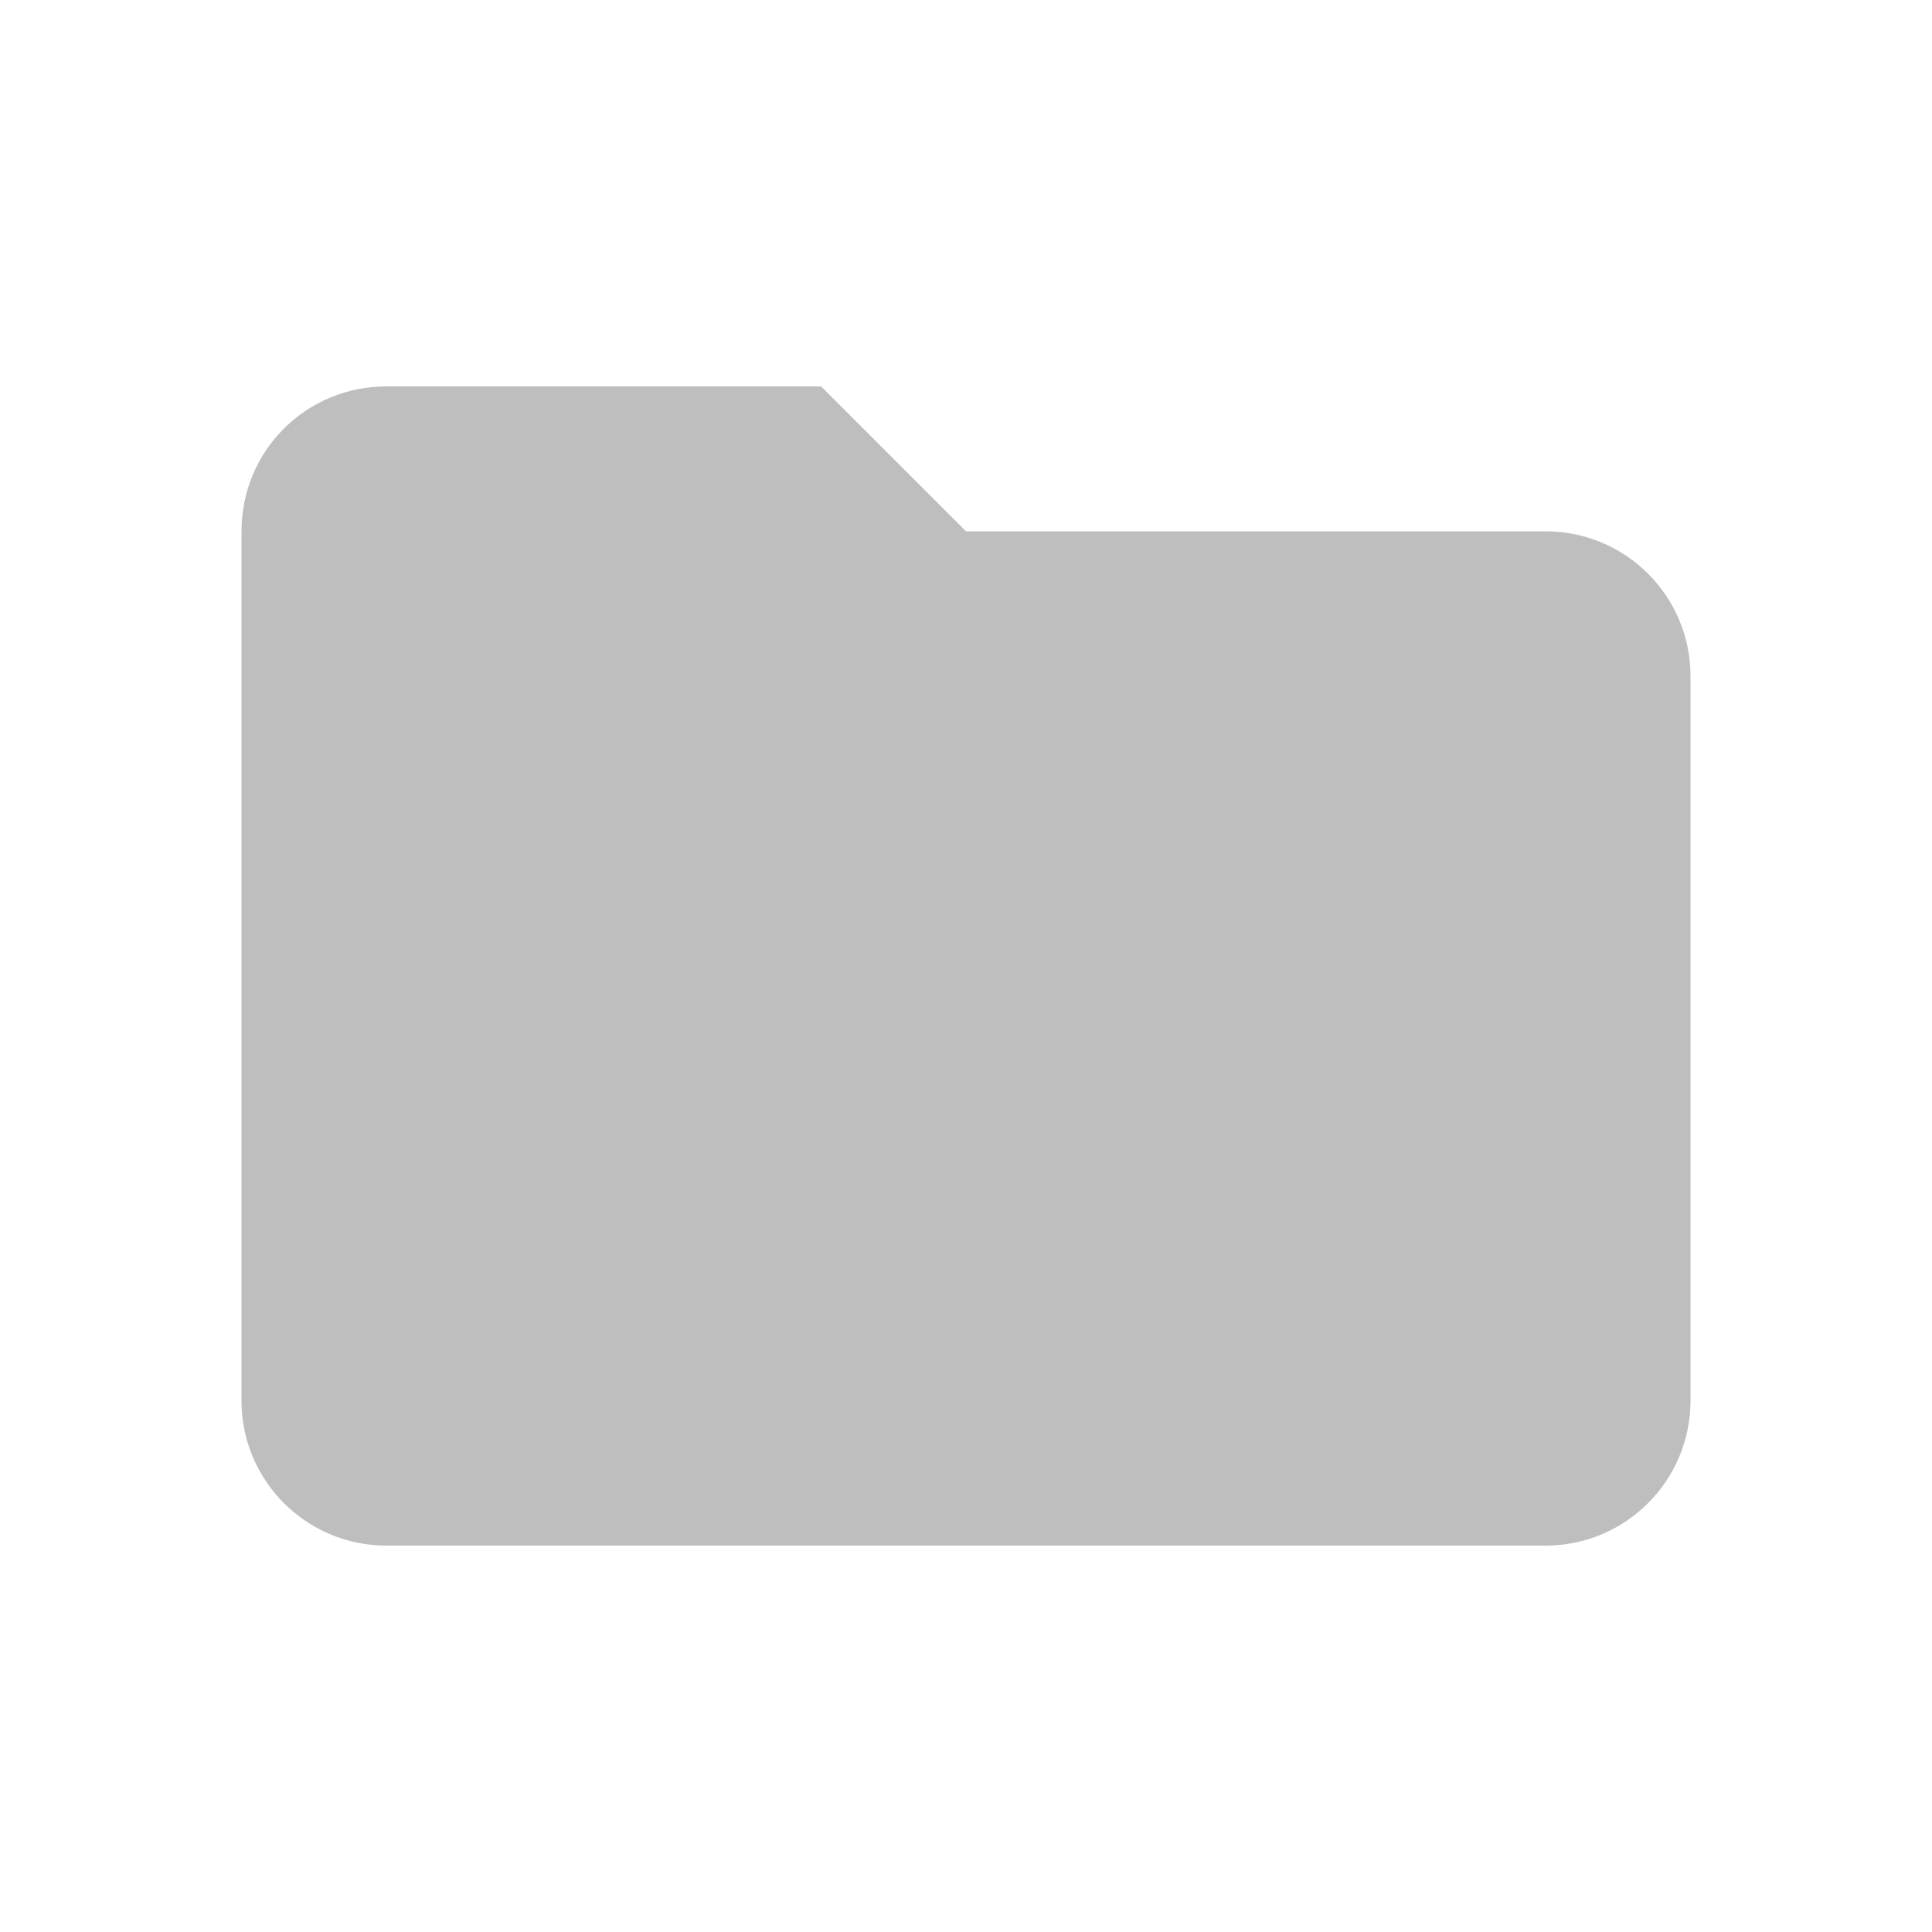
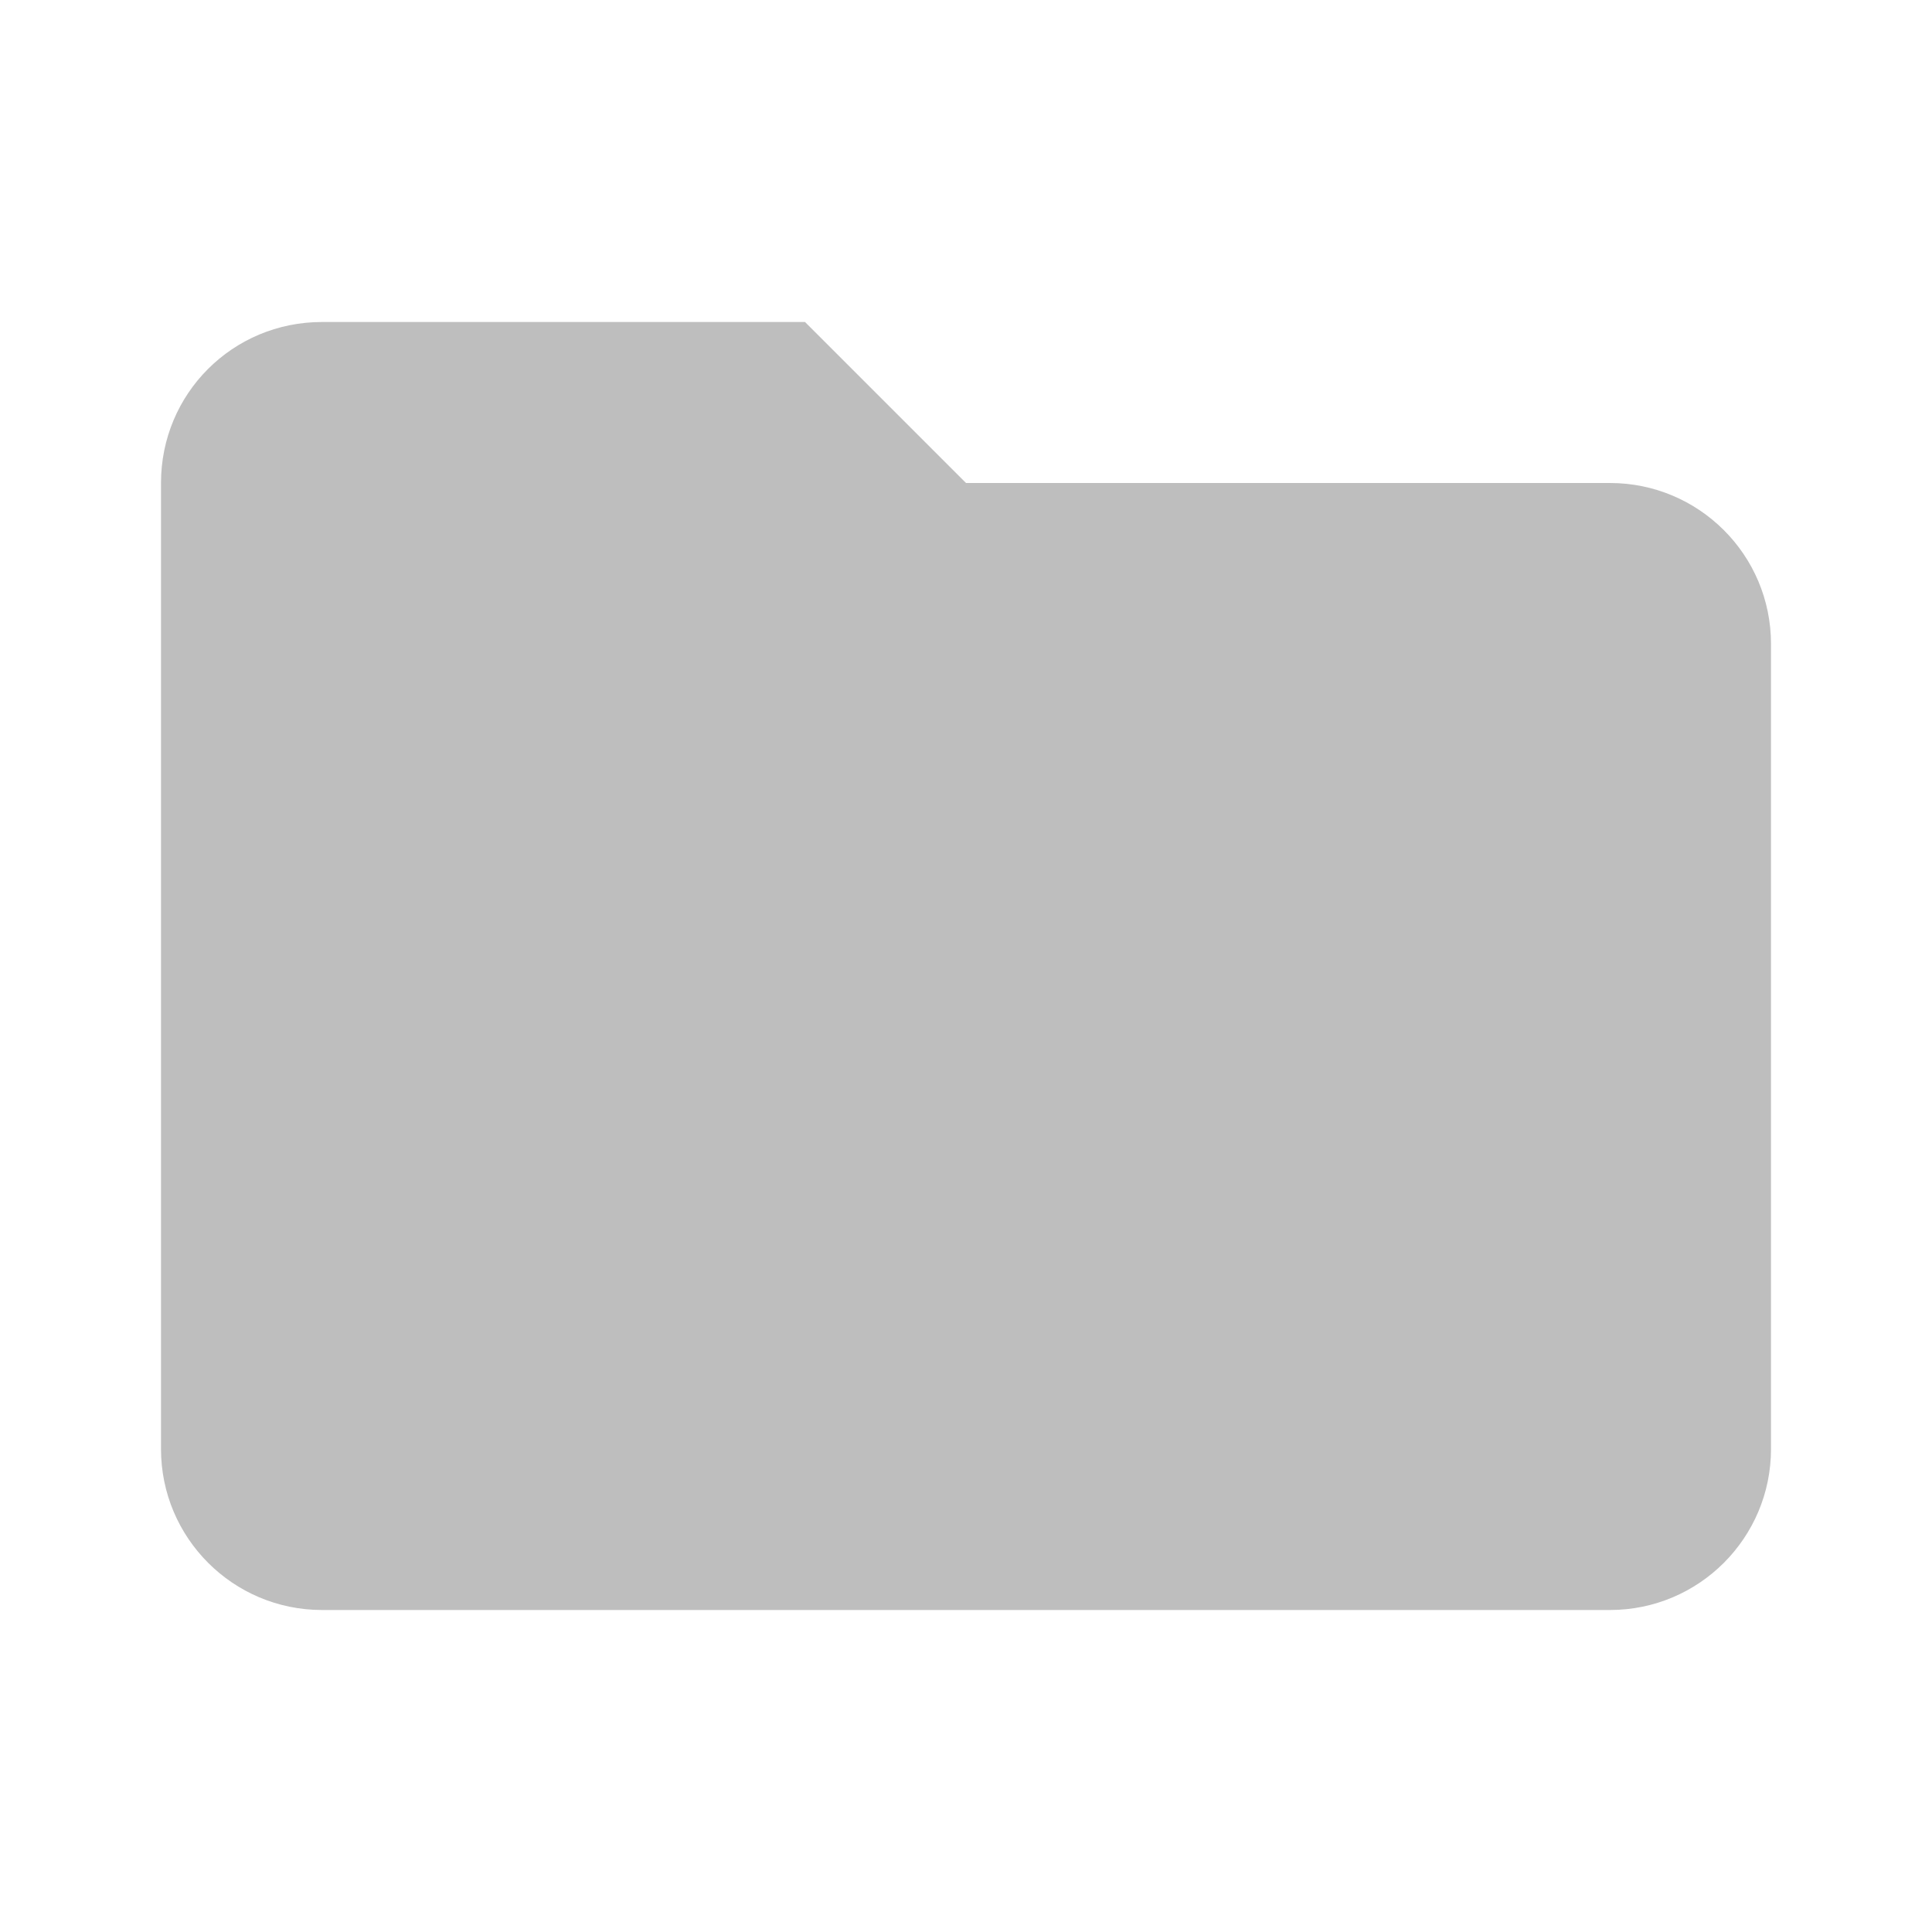
<svg xmlns="http://www.w3.org/2000/svg" height="24" viewBox="0 0 24 24" width="24">
-   <path d="m10.2 4.8h-5.4c-.999 0-1.8.801-1.8 1.8v10.8a1.8 1.8 0 0 0 1.8 1.8h14.4a1.8 1.8 0 0 0 1.8-1.8v-9c0-.999-.81-1.8-1.8-1.8h-7.2z" fill="#bebebe" stroke-width=".9" />
+   <path d="m10 4h-6c-1.11 0-2 .89-2 2v12a2 2 0 0 0 2 2h16a2 2 0 0 0 2-2v-10c0-1.11-.9-2-2-2h-8z" fill="#bebebe" />
</svg>
